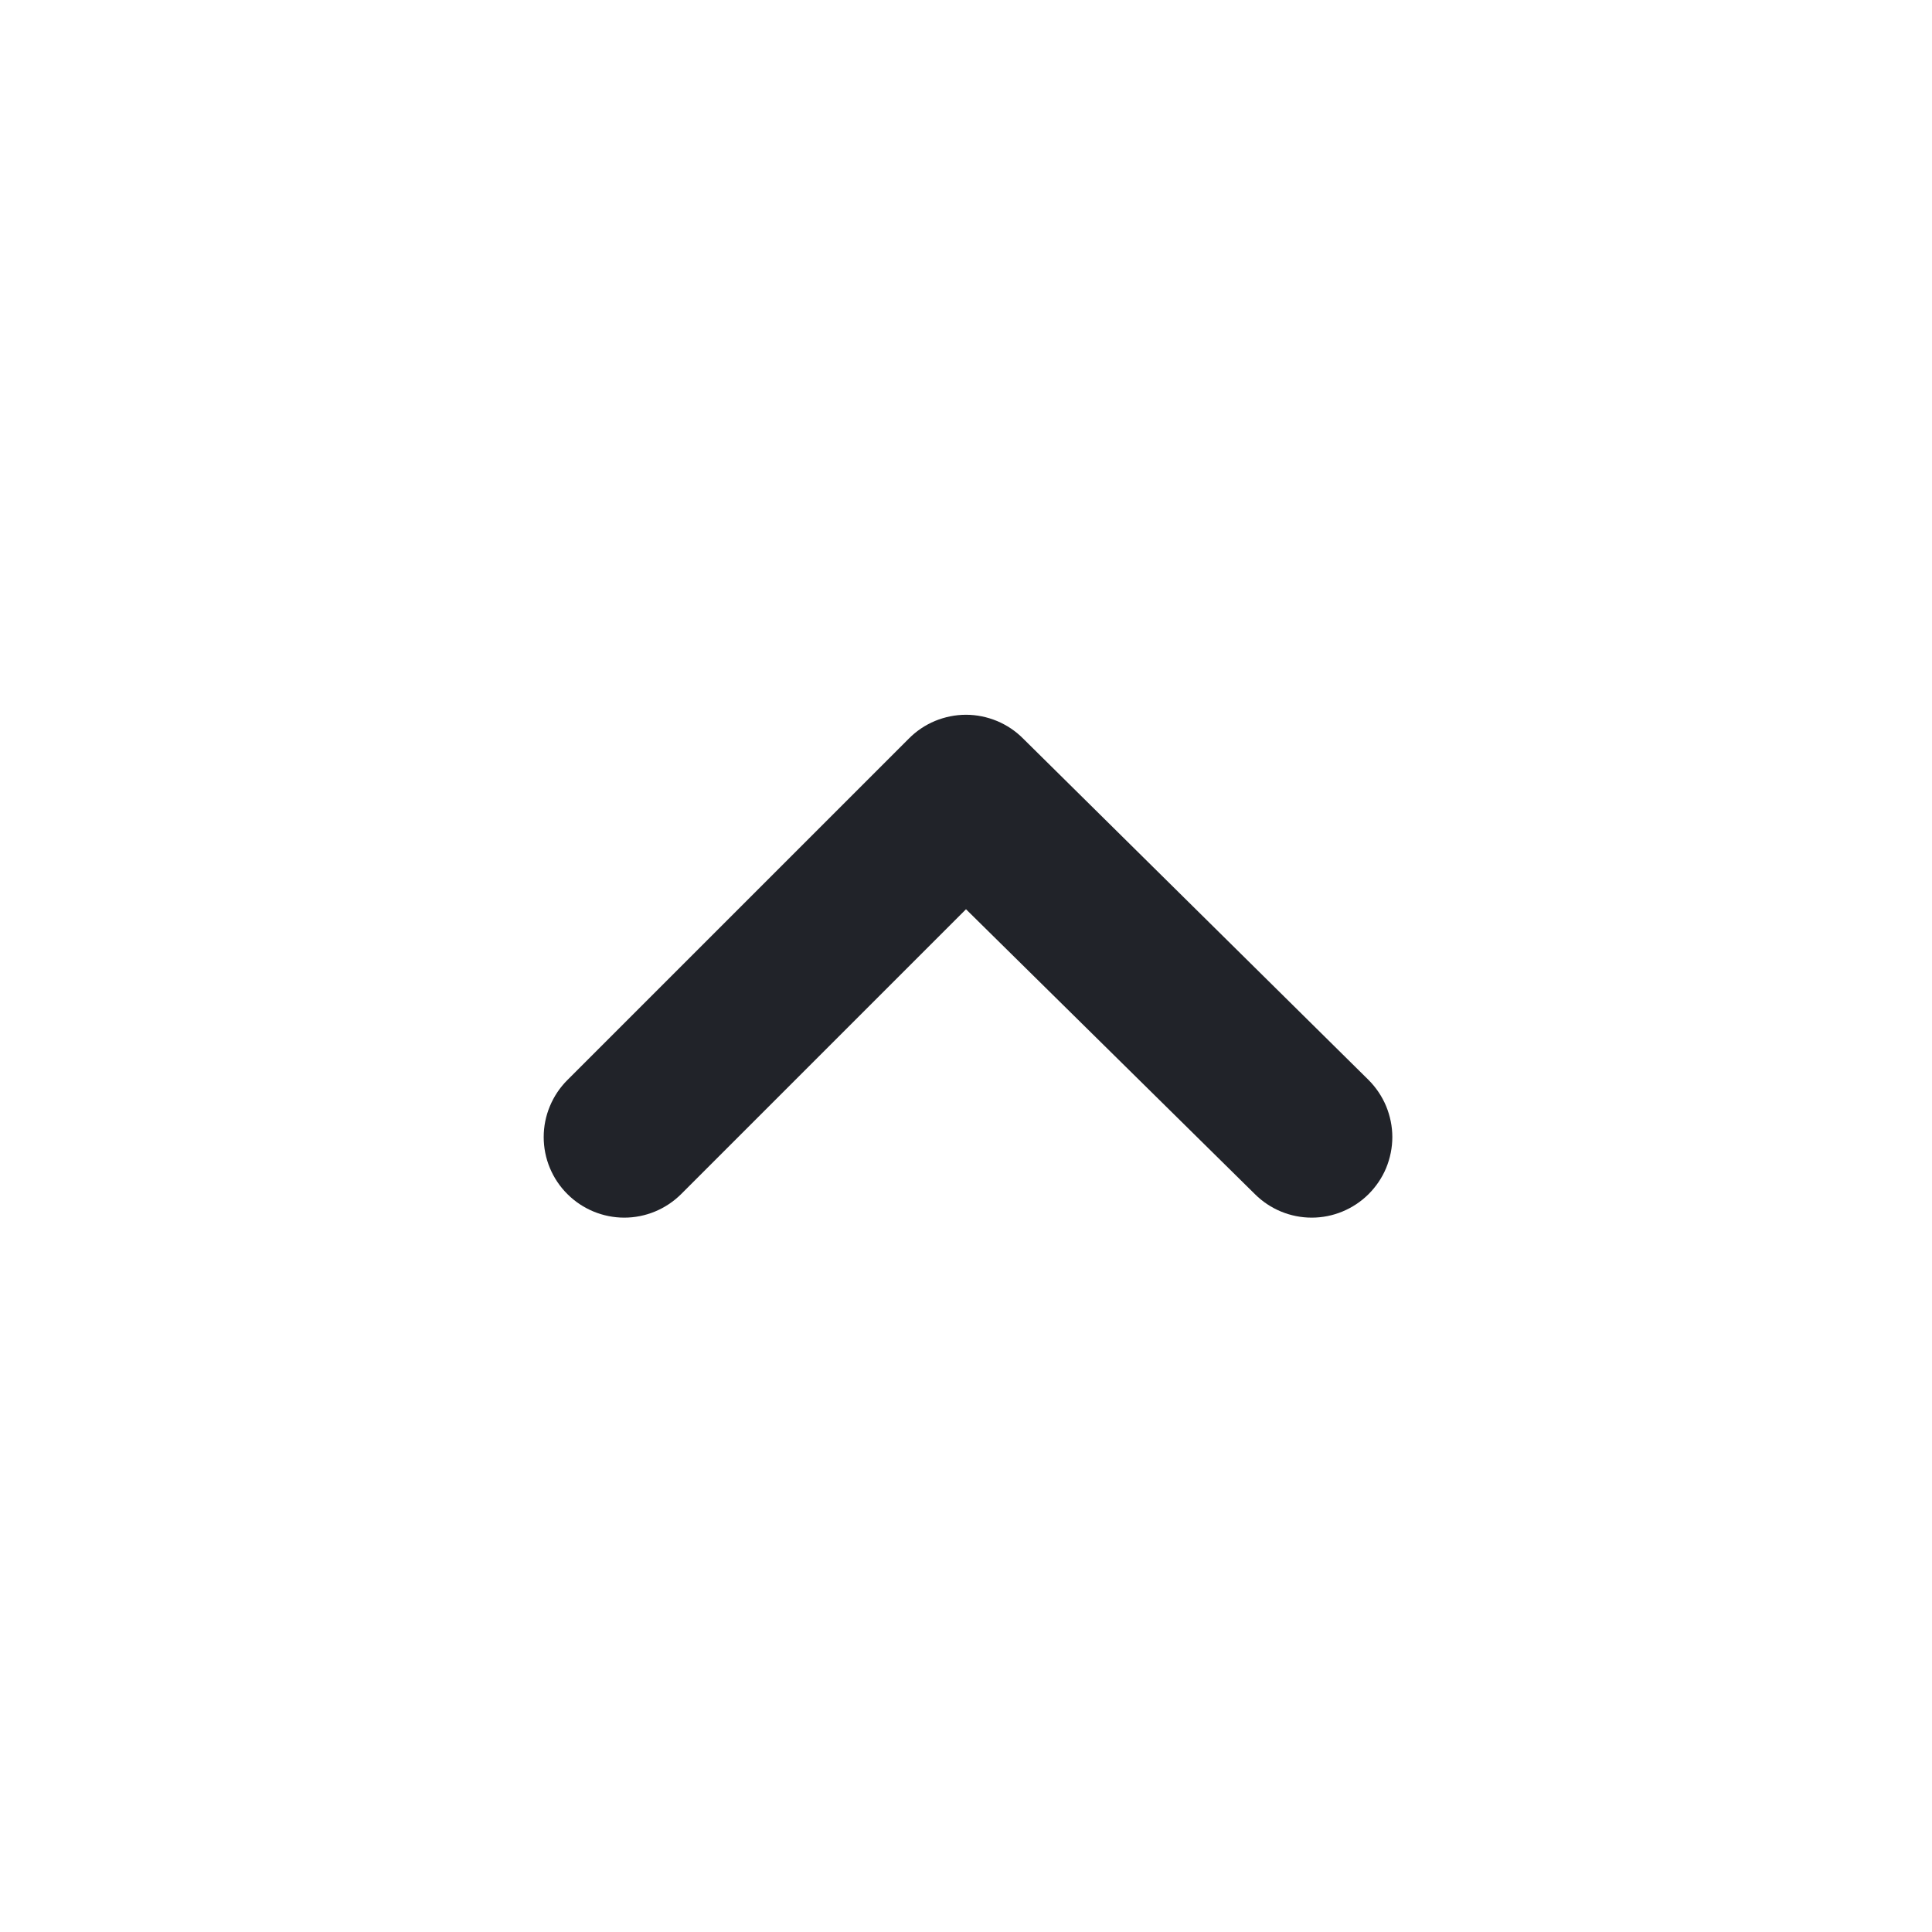
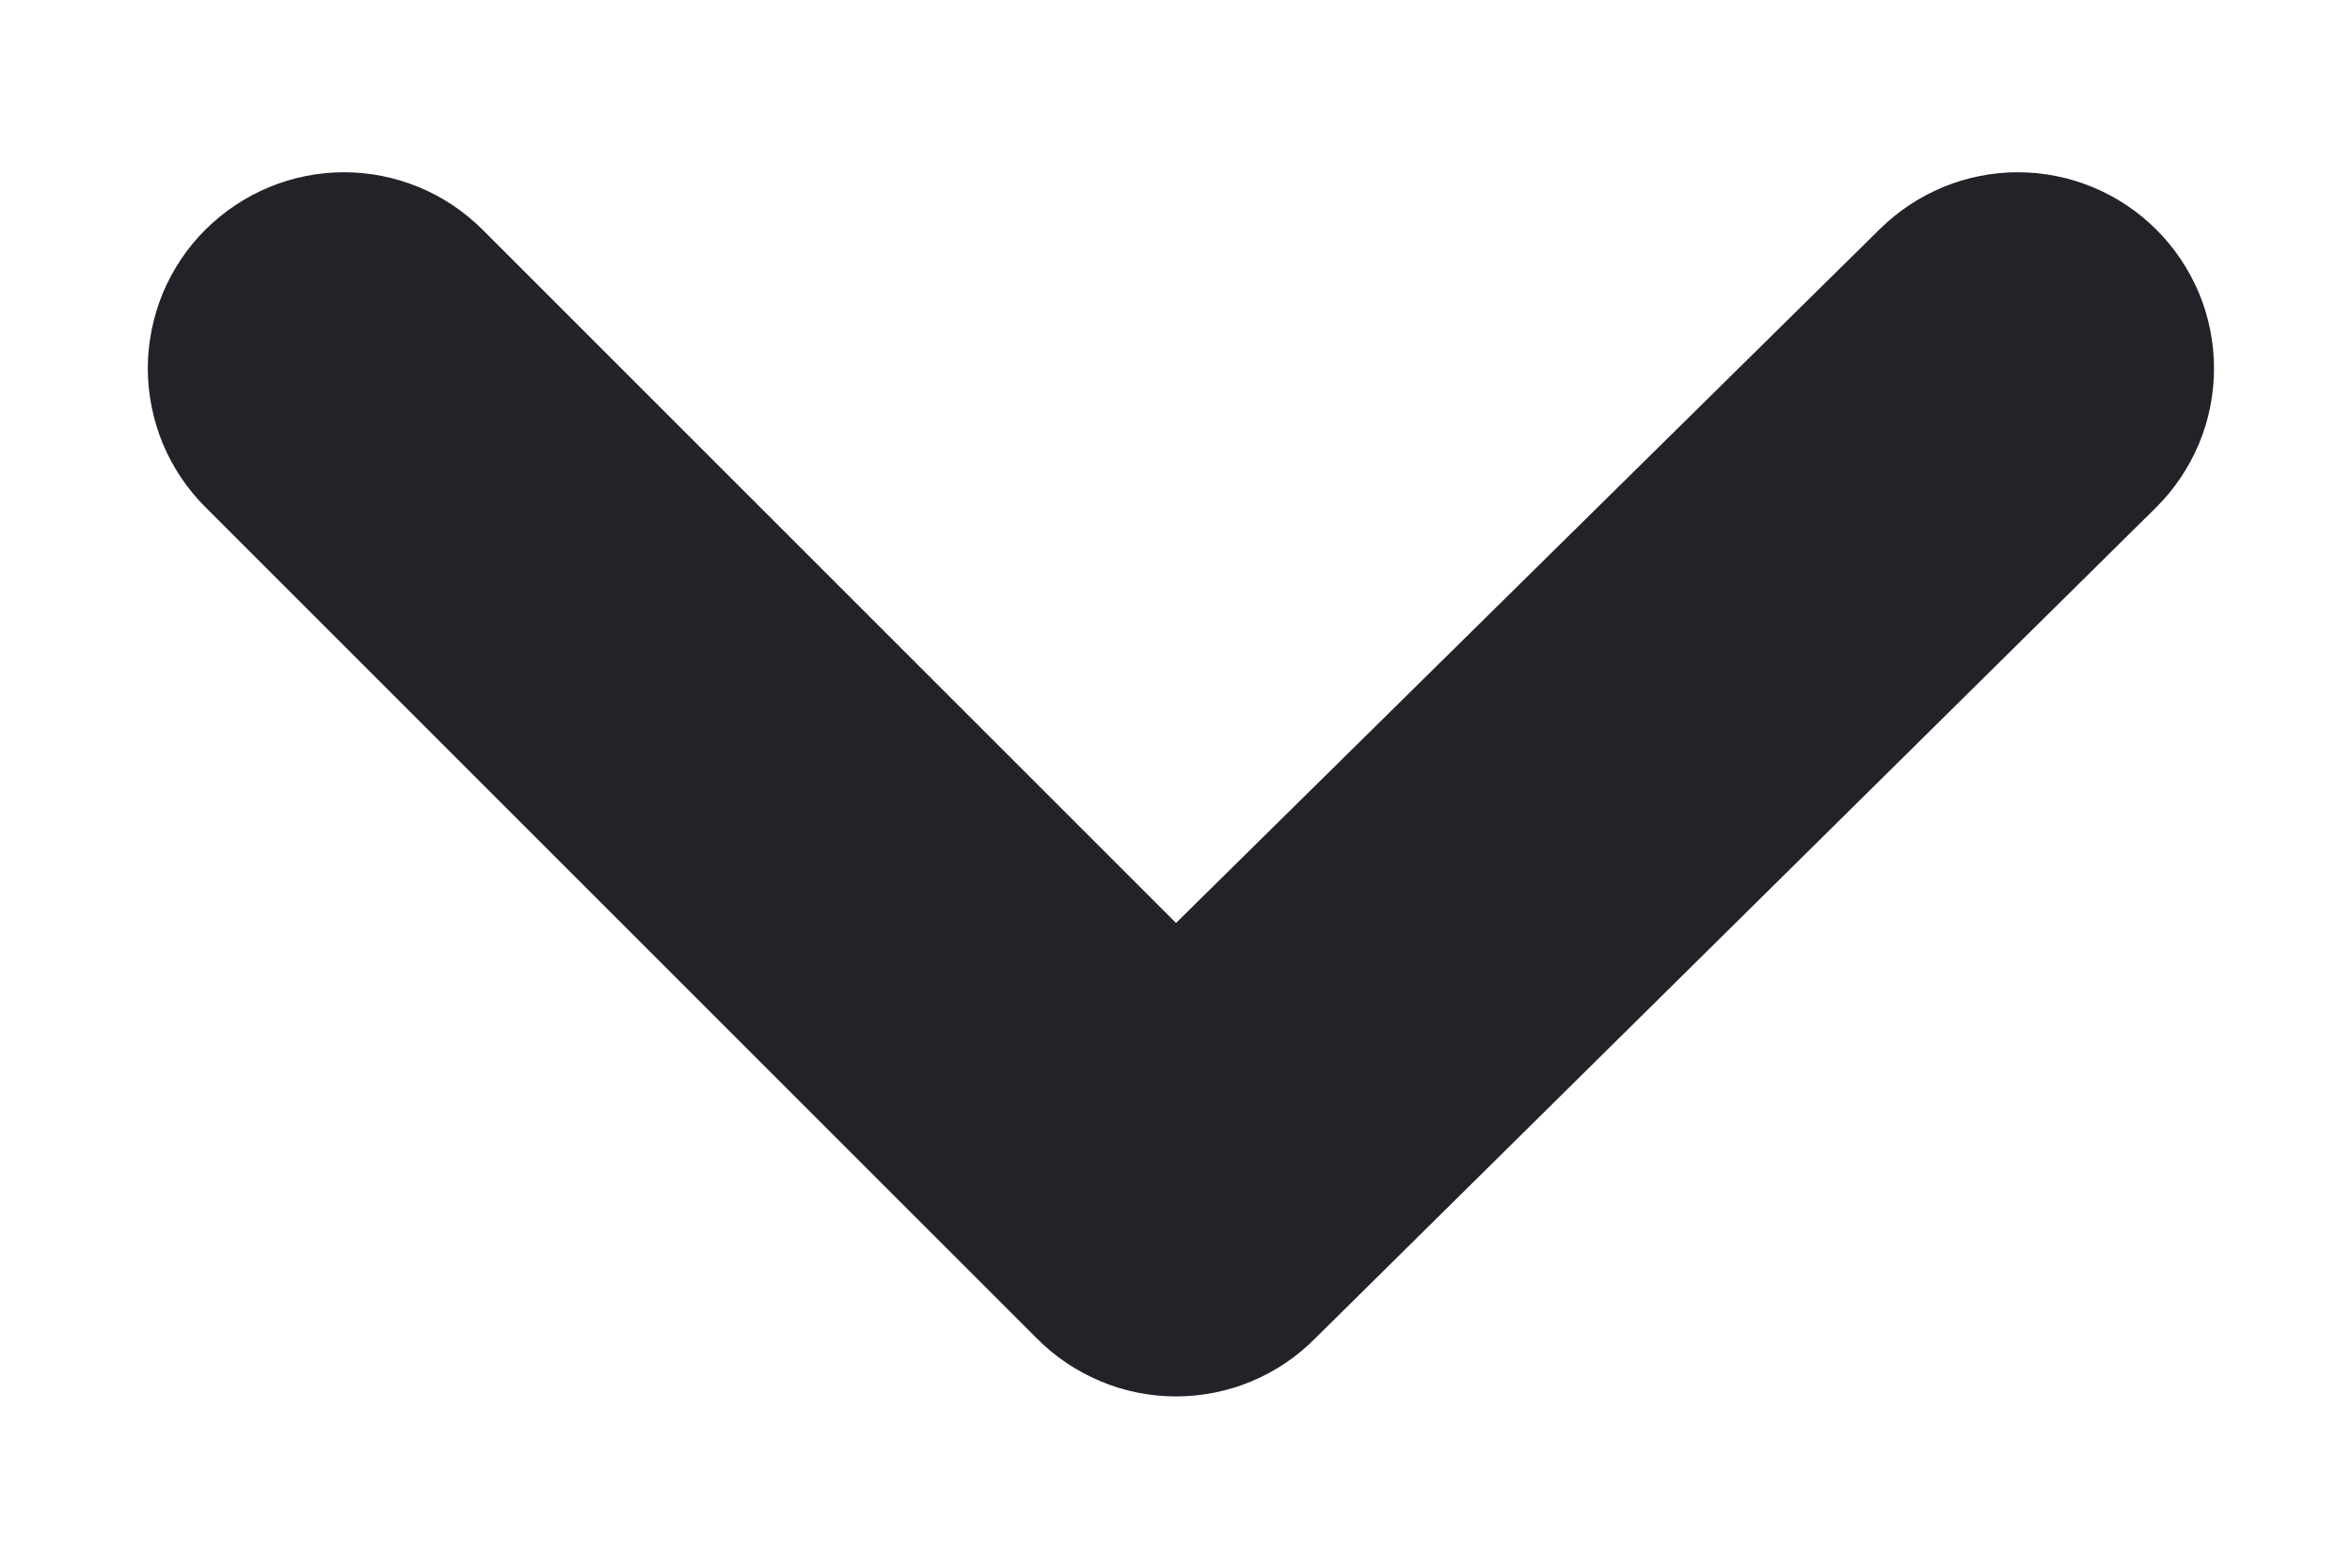
- <svg xmlns="http://www.w3.org/2000/svg" width="24" height="24" viewBox="0 0 24 24" fill="none">
-   <path d="M17 14.835C16.812 15.021 16.559 15.126 16.295 15.126C16.03 15.126 15.777 15.021 15.59 14.835L12 11.295L8.46 14.835C8.272 15.021 8.019 15.126 7.755 15.126C7.491 15.126 7.237 15.021 7.05 14.835C6.956 14.742 6.882 14.632 6.831 14.51C6.78 14.388 6.754 14.257 6.754 14.125C6.754 13.993 6.78 13.863 6.831 13.741C6.882 13.619 6.956 13.508 7.05 13.415L11.29 9.175C11.383 9.081 11.493 9.007 11.615 8.956C11.737 8.906 11.868 8.879 12 8.879C12.132 8.879 12.262 8.906 12.384 8.956C12.506 9.007 12.617 9.081 12.71 9.175L17 13.415C17.093 13.508 17.168 13.619 17.219 13.741C17.269 13.863 17.296 13.993 17.296 14.125C17.296 14.257 17.269 14.388 17.219 14.51C17.168 14.632 17.093 14.742 17 14.835Z" fill="#212329" />
+ <svg xmlns="http://www.w3.org/2000/svg" width="12" height="8" viewBox="0 0 12 8" fill="none">
+   <path d="M11 1.17C10.813 0.984 10.559 0.879 10.295 0.879C10.031 0.879 9.778 0.984 9.59 1.17L6 4.71L2.46 1.17C2.273 0.984 2.019 0.879 1.755 0.879C1.491 0.879 1.238 0.984 1.05 1.17C0.956 1.263 0.882 1.374 0.831 1.495C0.781 1.617 0.754 1.748 0.754 1.88C0.754 2.012 0.781 2.143 0.831 2.265C0.882 2.386 0.956 2.497 1.05 2.59L5.29 6.83C5.383 6.924 5.494 6.998 5.616 7.049C5.737 7.1 5.868 7.126 6 7.126C6.132 7.126 6.263 7.1 6.385 7.049C6.507 6.998 6.617 6.924 6.71 6.83L11 2.59C11.094 2.497 11.168 2.386 11.219 2.265C11.27 2.143 11.296 2.012 11.296 1.88C11.296 1.748 11.27 1.617 11.219 1.495C11.168 1.374 11.094 1.263 11 1.17Z" fill="#212329" />
</svg>
